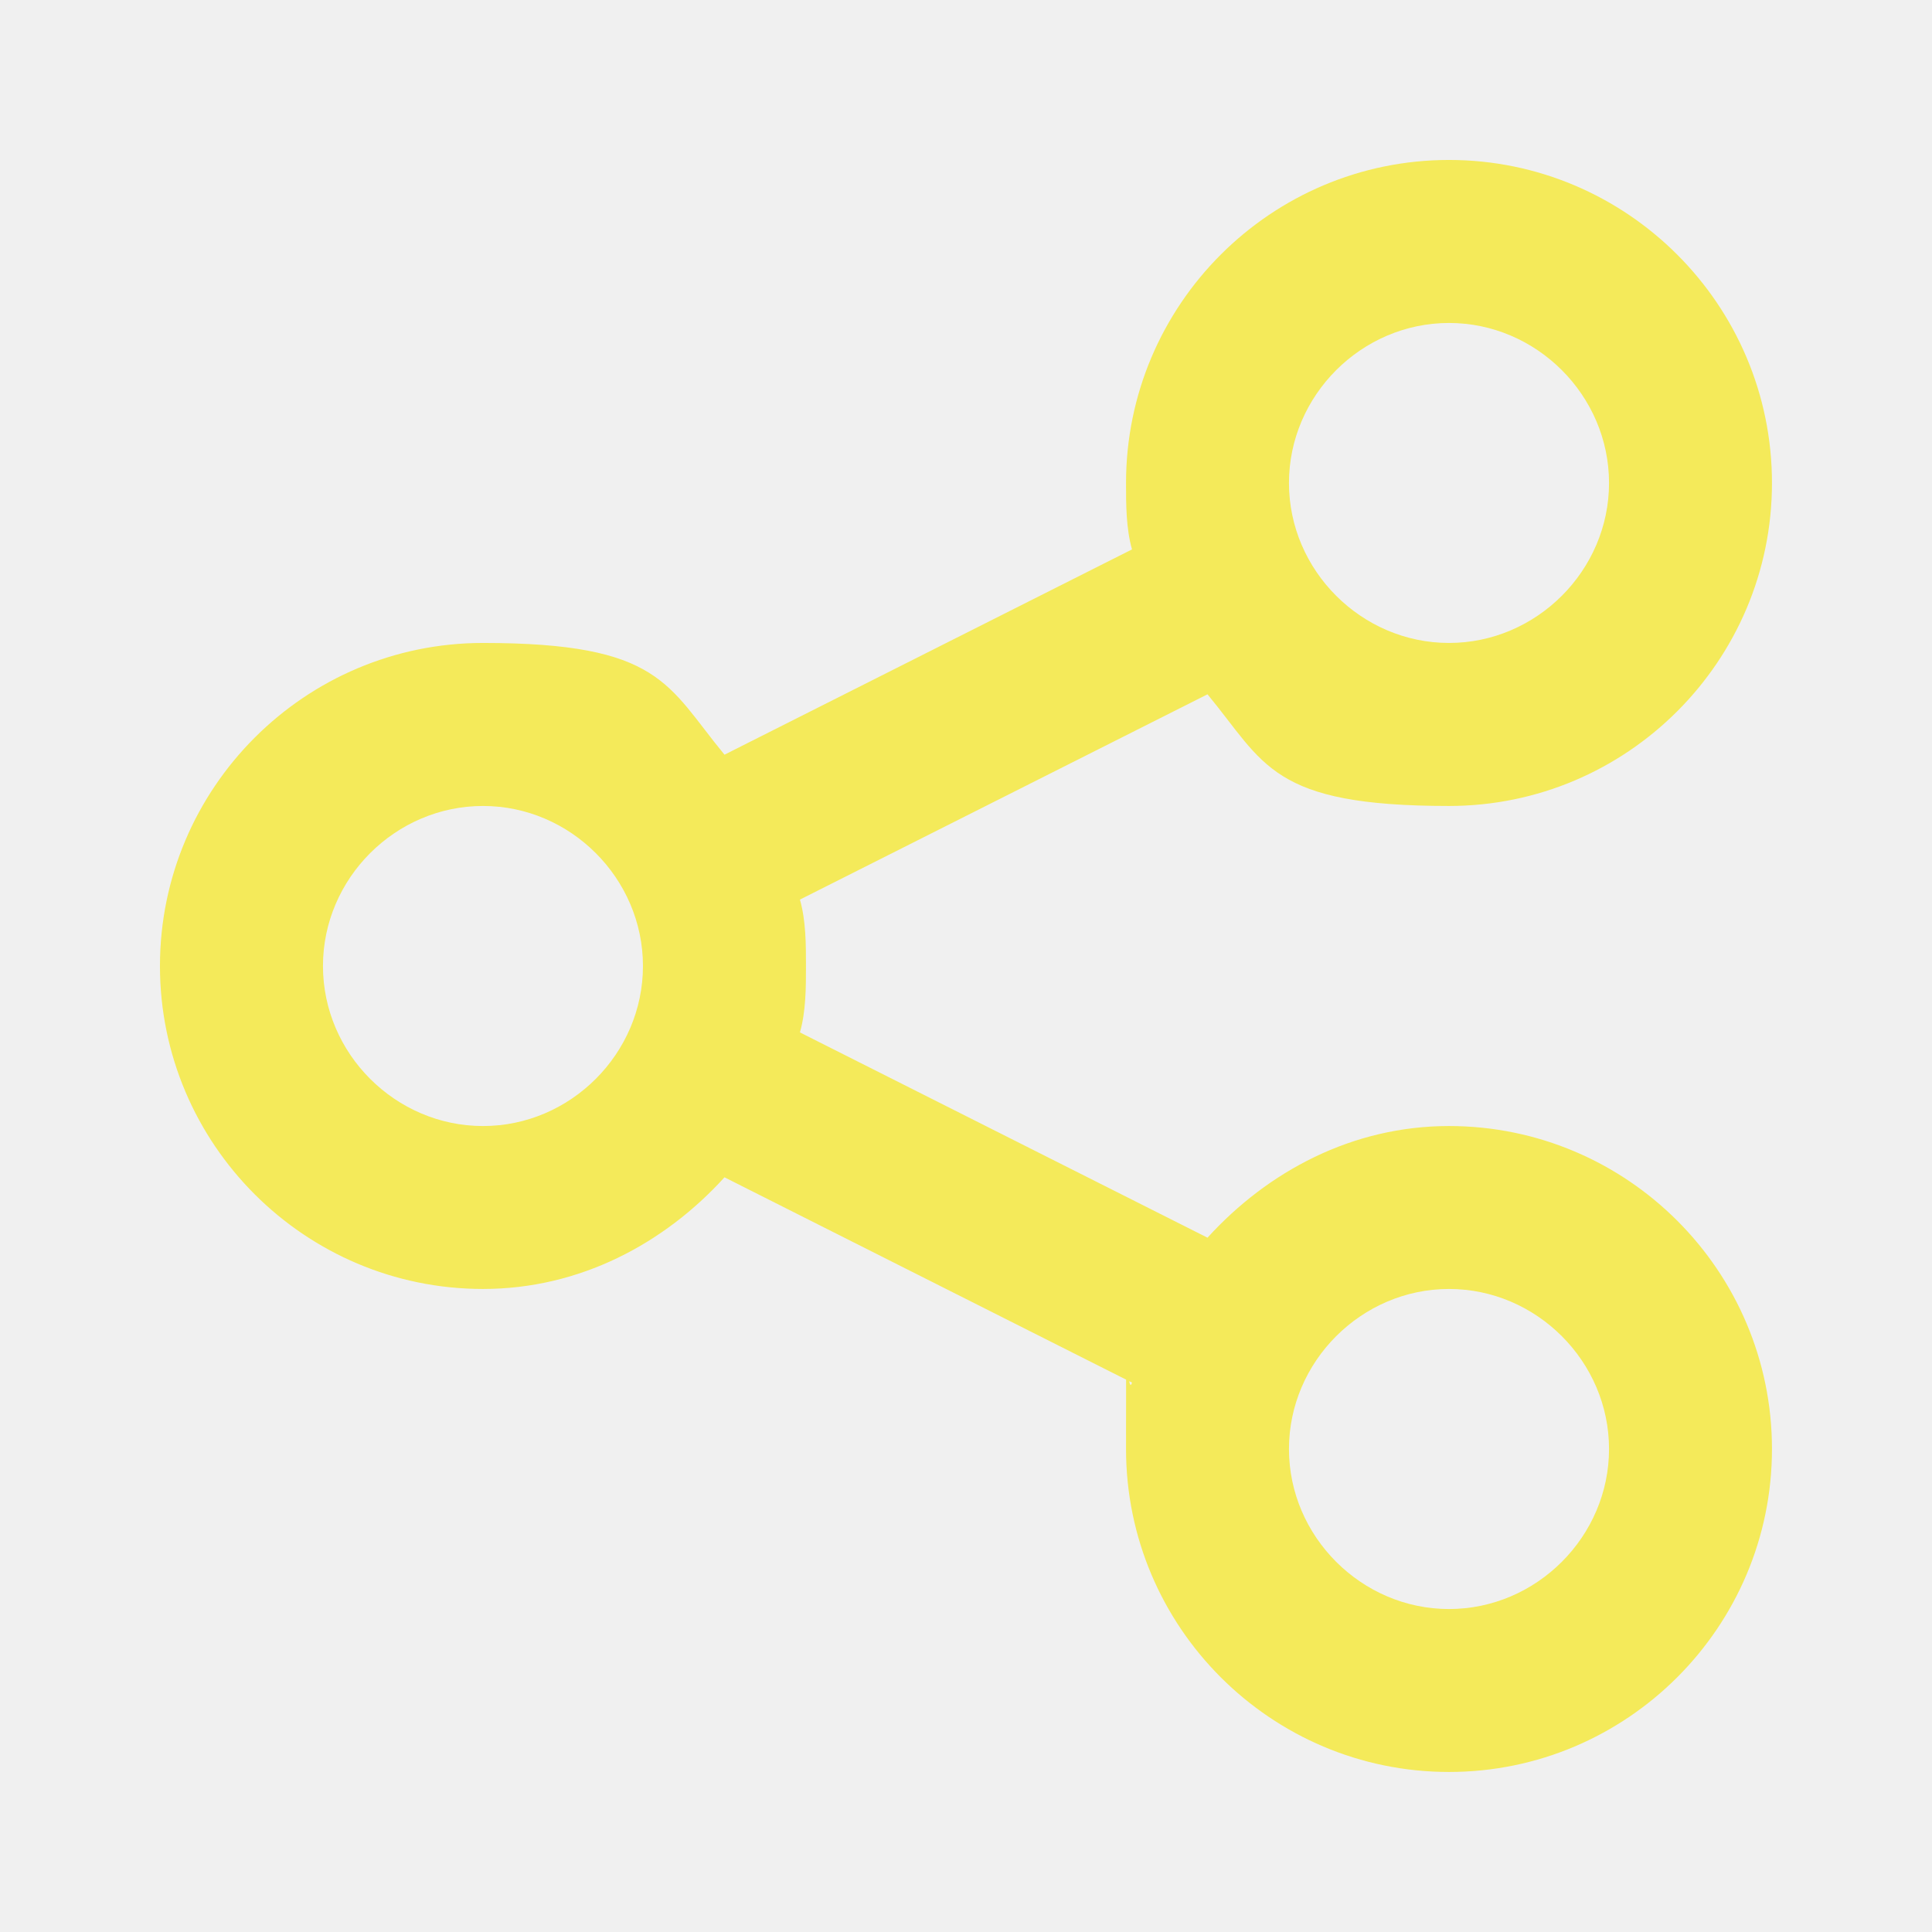
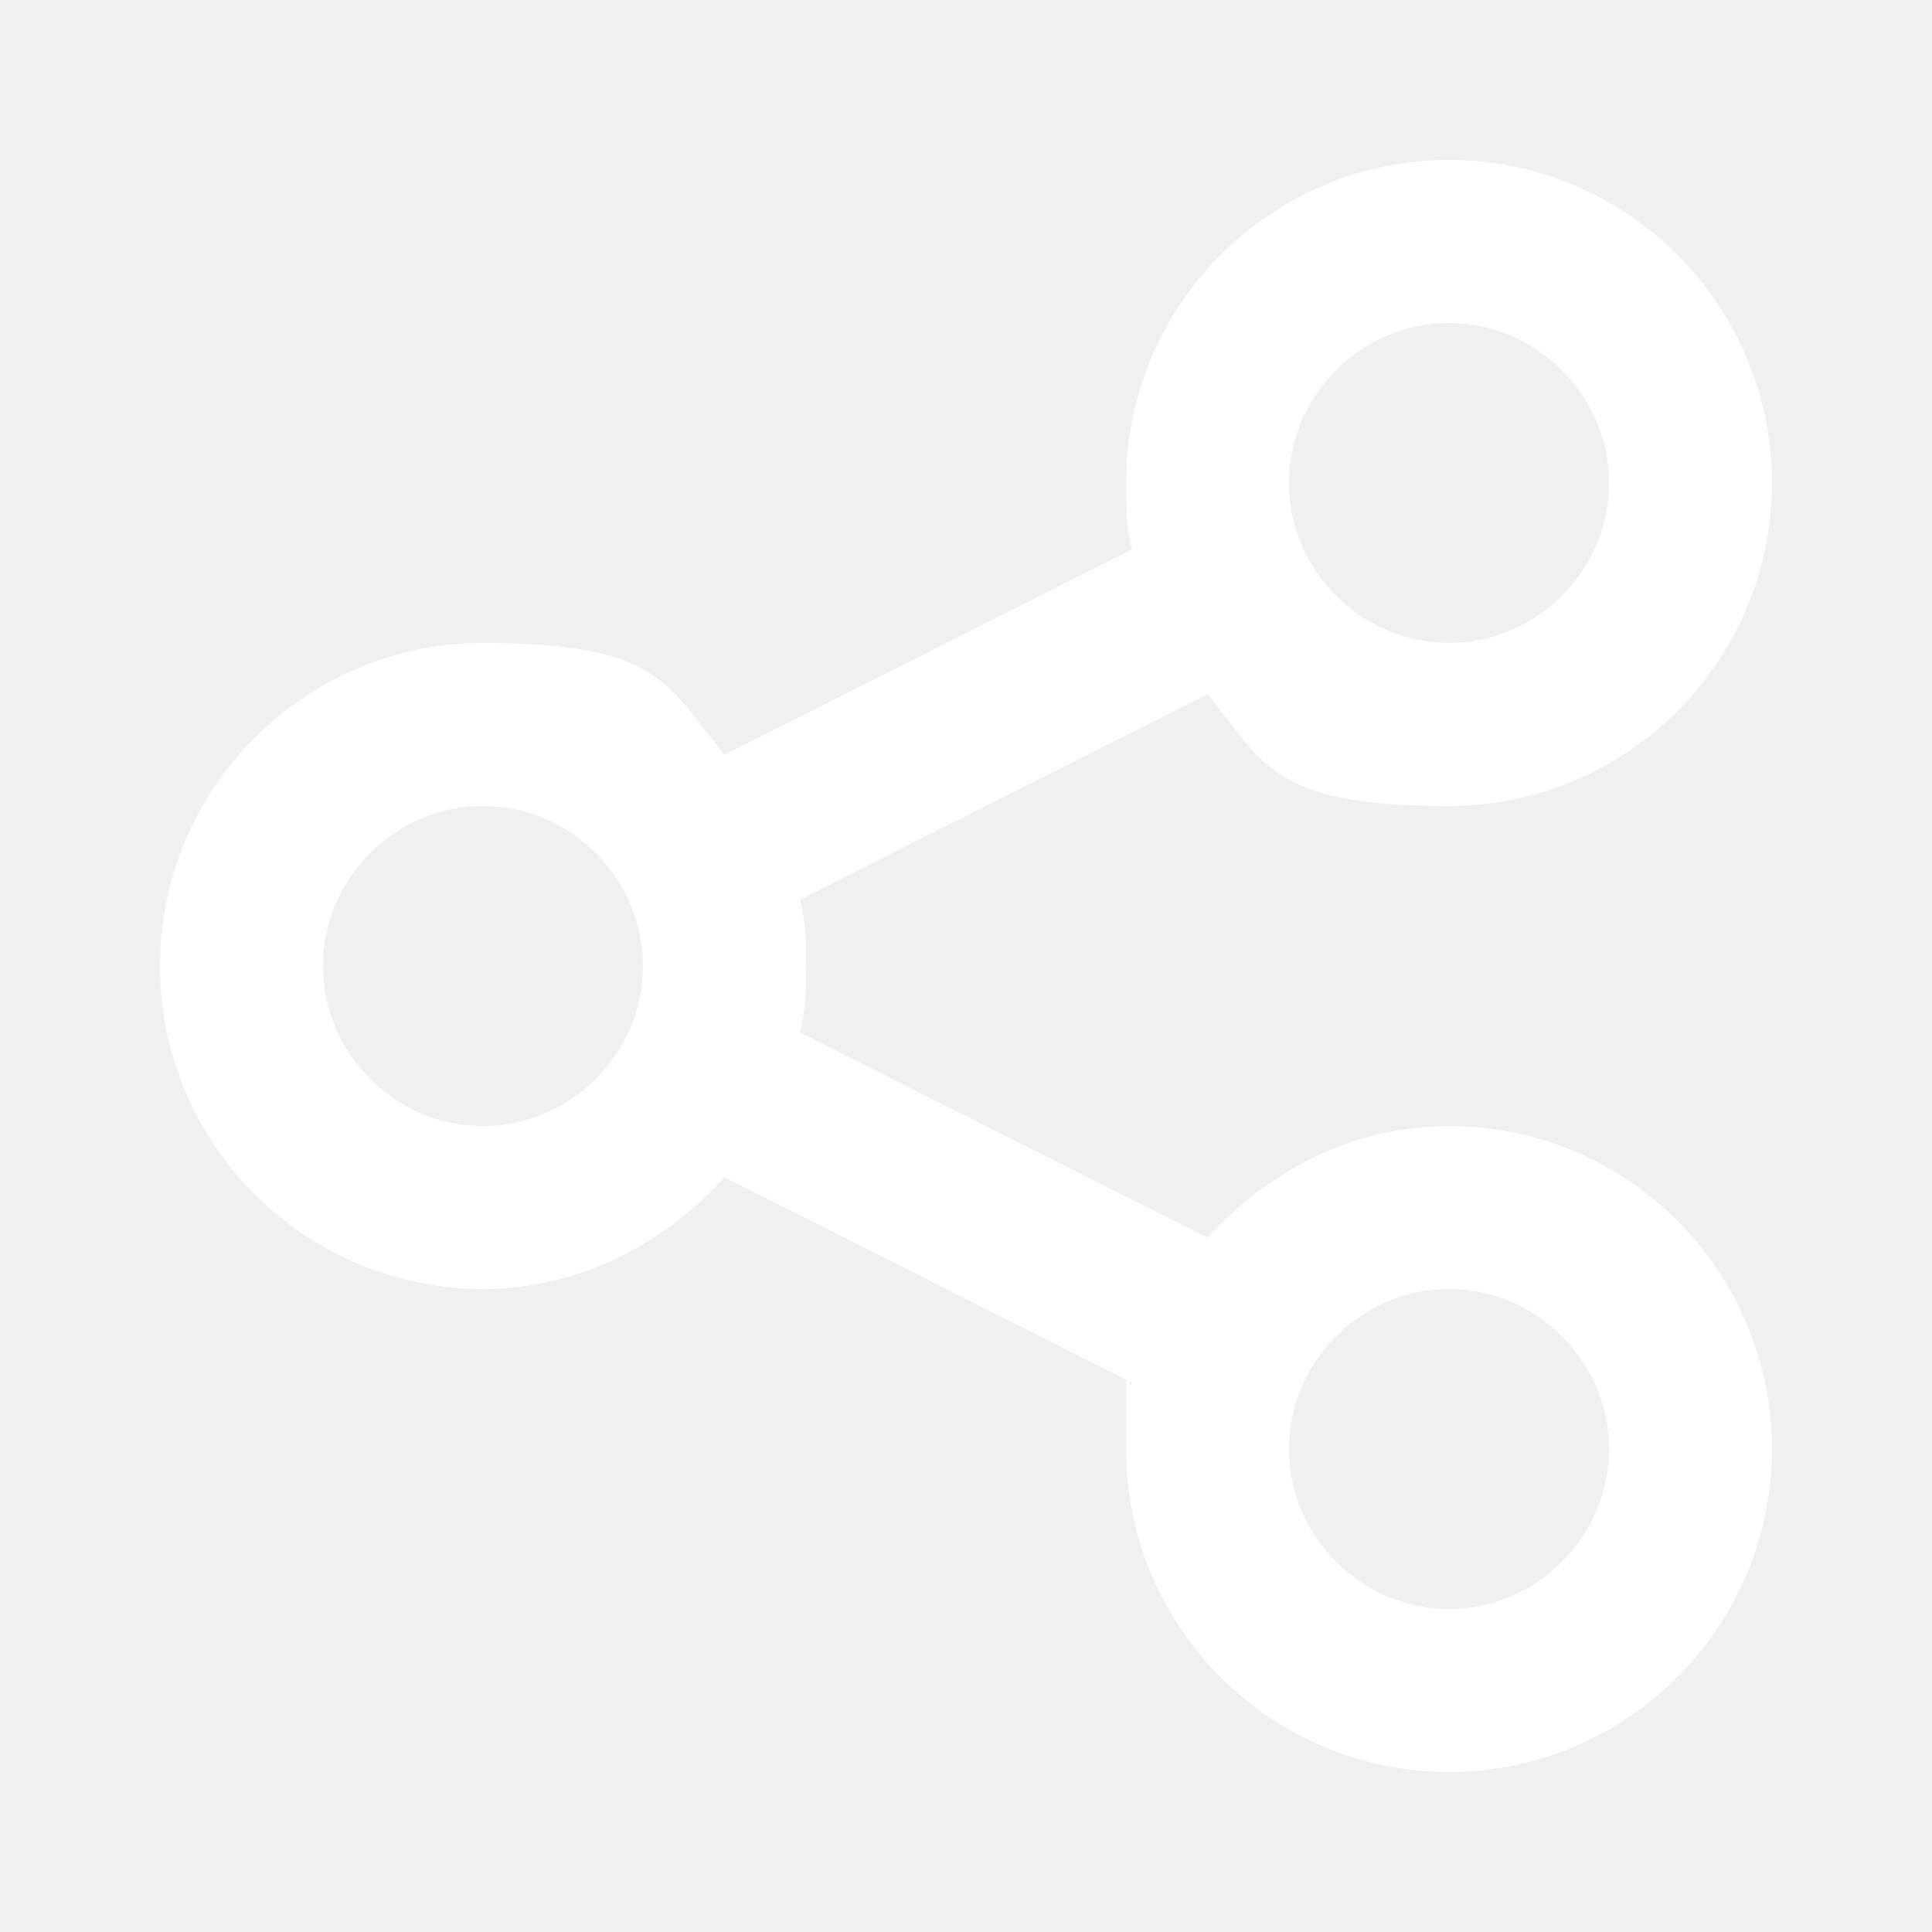
<svg xmlns="http://www.w3.org/2000/svg" width="24" height="24" viewBox="0 0 24 24" fill="none">
-   <path d="M18 22.012C15.787 22.012 13.988 20.212 13.988 18C13.988 15.787 13.988 17.438 14.062 17.175L9 14.625C8.25 15.45 7.2 16.012 6 16.012C3.787 16.012 1.987 14.213 1.987 12C1.987 9.787 3.787 7.987 6 7.987C8.212 7.987 8.287 8.512 9 9.375L14.062 6.825C13.988 6.562 13.988 6.262 13.988 6C13.988 3.787 15.787 1.987 18 1.987C20.212 1.987 22.012 3.787 22.012 6C22.012 8.212 20.212 10.012 18 10.012C15.787 10.012 15.713 9.487 15 8.625L9.937 11.175C10.012 11.438 10.012 11.738 10.012 12C10.012 12.262 10.012 12.562 9.937 12.825L15 15.375C15.75 14.55 16.8 13.988 18 13.988C20.212 13.988 22.012 15.787 22.012 18C22.012 20.212 20.212 22.012 18 22.012ZM18 16.012C16.913 16.012 16.012 16.913 16.012 18C16.012 19.087 16.913 19.988 18 19.988C19.087 19.988 19.988 19.087 19.988 18C19.988 16.913 19.087 16.012 18 16.012ZM6 10.012C4.912 10.012 4.012 10.912 4.012 12C4.012 13.088 4.912 13.988 6 13.988C7.087 13.988 7.987 13.088 7.987 12C7.987 10.912 7.087 10.012 6 10.012ZM18 4.012C16.913 4.012 16.012 4.912 16.012 6C16.012 7.087 16.913 7.987 18 7.987C19.087 7.987 19.988 7.087 19.988 6C19.988 4.912 19.087 4.012 18 4.012Z" fill="#F4EA5A" />
+   <path d="M18 22.012C15.787 22.012 13.988 20.212 13.988 18C13.988 15.787 13.988 17.438 14.062 17.175L9 14.625C8.25 15.45 7.2 16.012 6 16.012C3.787 16.012 1.987 14.213 1.987 12C1.987 9.787 3.787 7.987 6 7.987C8.212 7.987 8.287 8.512 9 9.375L14.062 6.825C13.988 6.562 13.988 6.262 13.988 6C13.988 3.787 15.787 1.987 18 1.987C20.212 1.987 22.012 3.787 22.012 6C22.012 8.212 20.212 10.012 18 10.012C15.787 10.012 15.713 9.487 15 8.625L9.937 11.175C10.012 11.438 10.012 11.738 10.012 12C10.012 12.262 10.012 12.562 9.937 12.825L15 15.375C15.75 14.55 16.8 13.988 18 13.988C20.212 13.988 22.012 15.787 22.012 18C22.012 20.212 20.212 22.012 18 22.012ZM18 16.012C16.913 16.012 16.012 16.913 16.012 18C16.012 19.087 16.913 19.988 18 19.988C19.087 19.988 19.988 19.087 19.988 18C19.988 16.913 19.087 16.012 18 16.012ZM6 10.012C4.912 10.012 4.012 10.912 4.012 12C4.012 13.088 4.912 13.988 6 13.988C7.087 13.988 7.987 13.088 7.987 12C7.987 10.912 7.087 10.012 6 10.012ZM18 4.012C16.913 4.012 16.012 4.912 16.012 6C16.012 7.087 16.913 7.987 18 7.987C19.087 7.987 19.988 7.087 19.988 6C19.988 4.912 19.087 4.012 18 4.012Z" fill="#fff" />
</svg>
